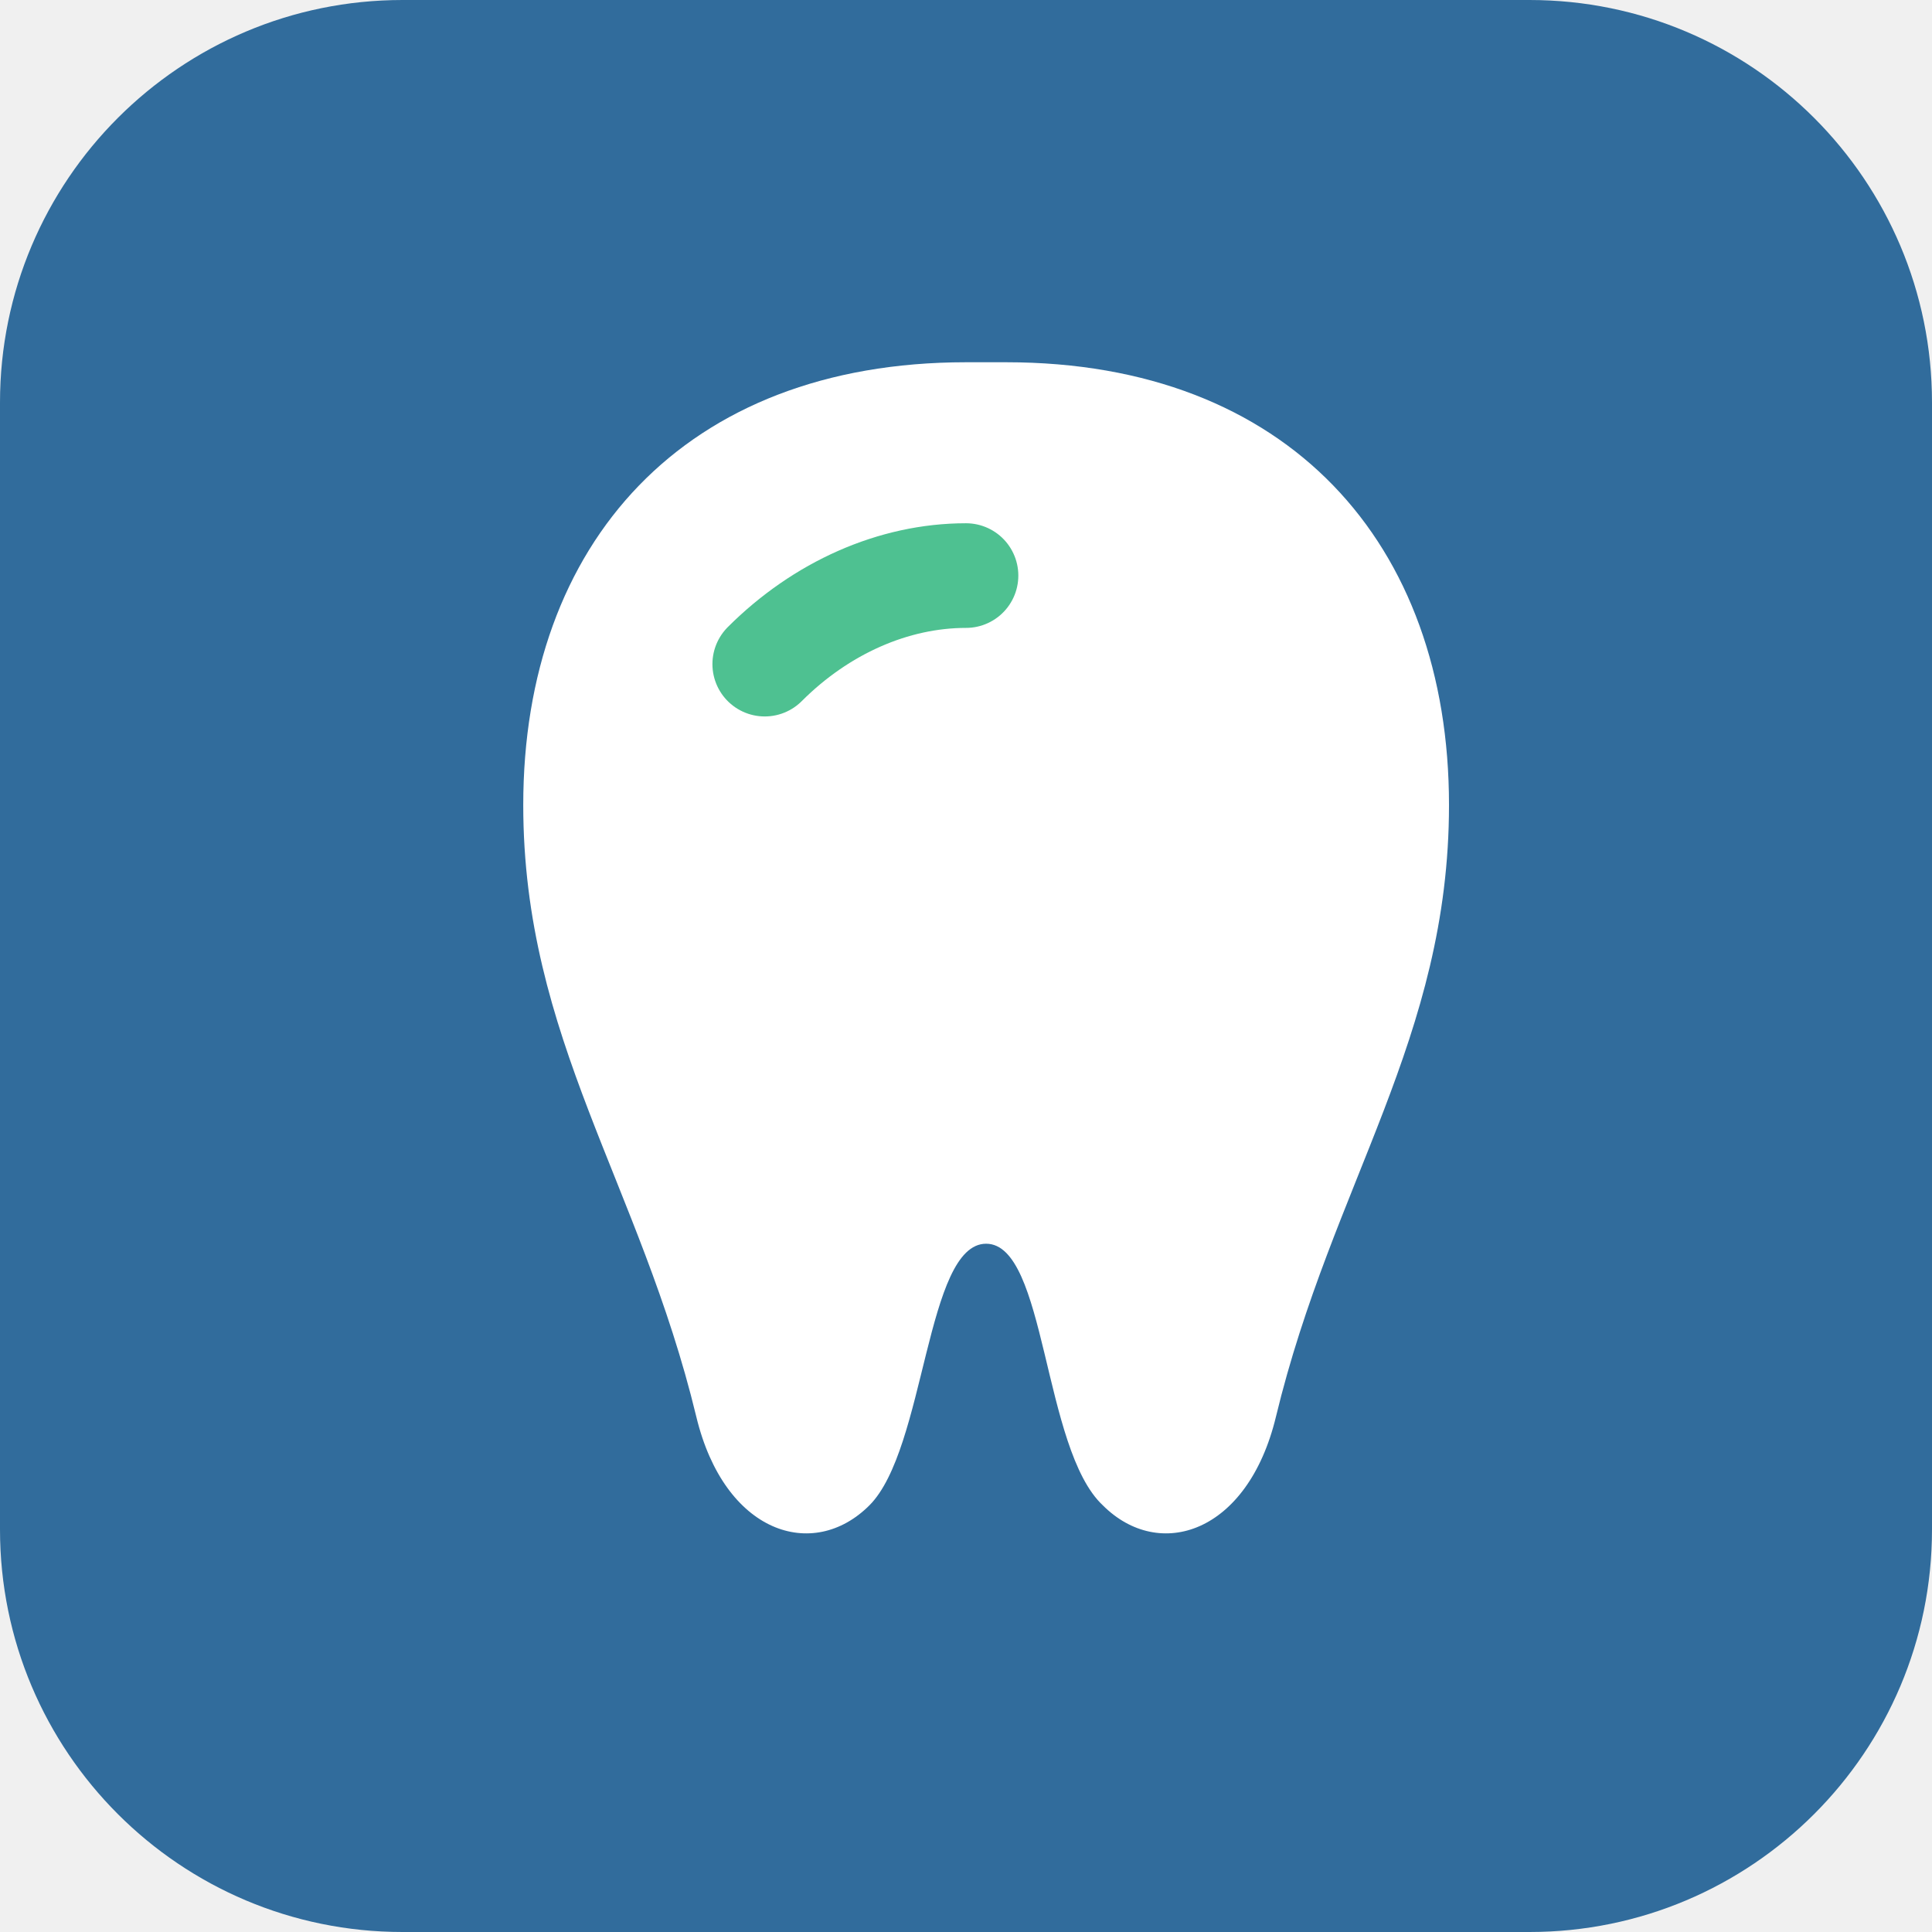
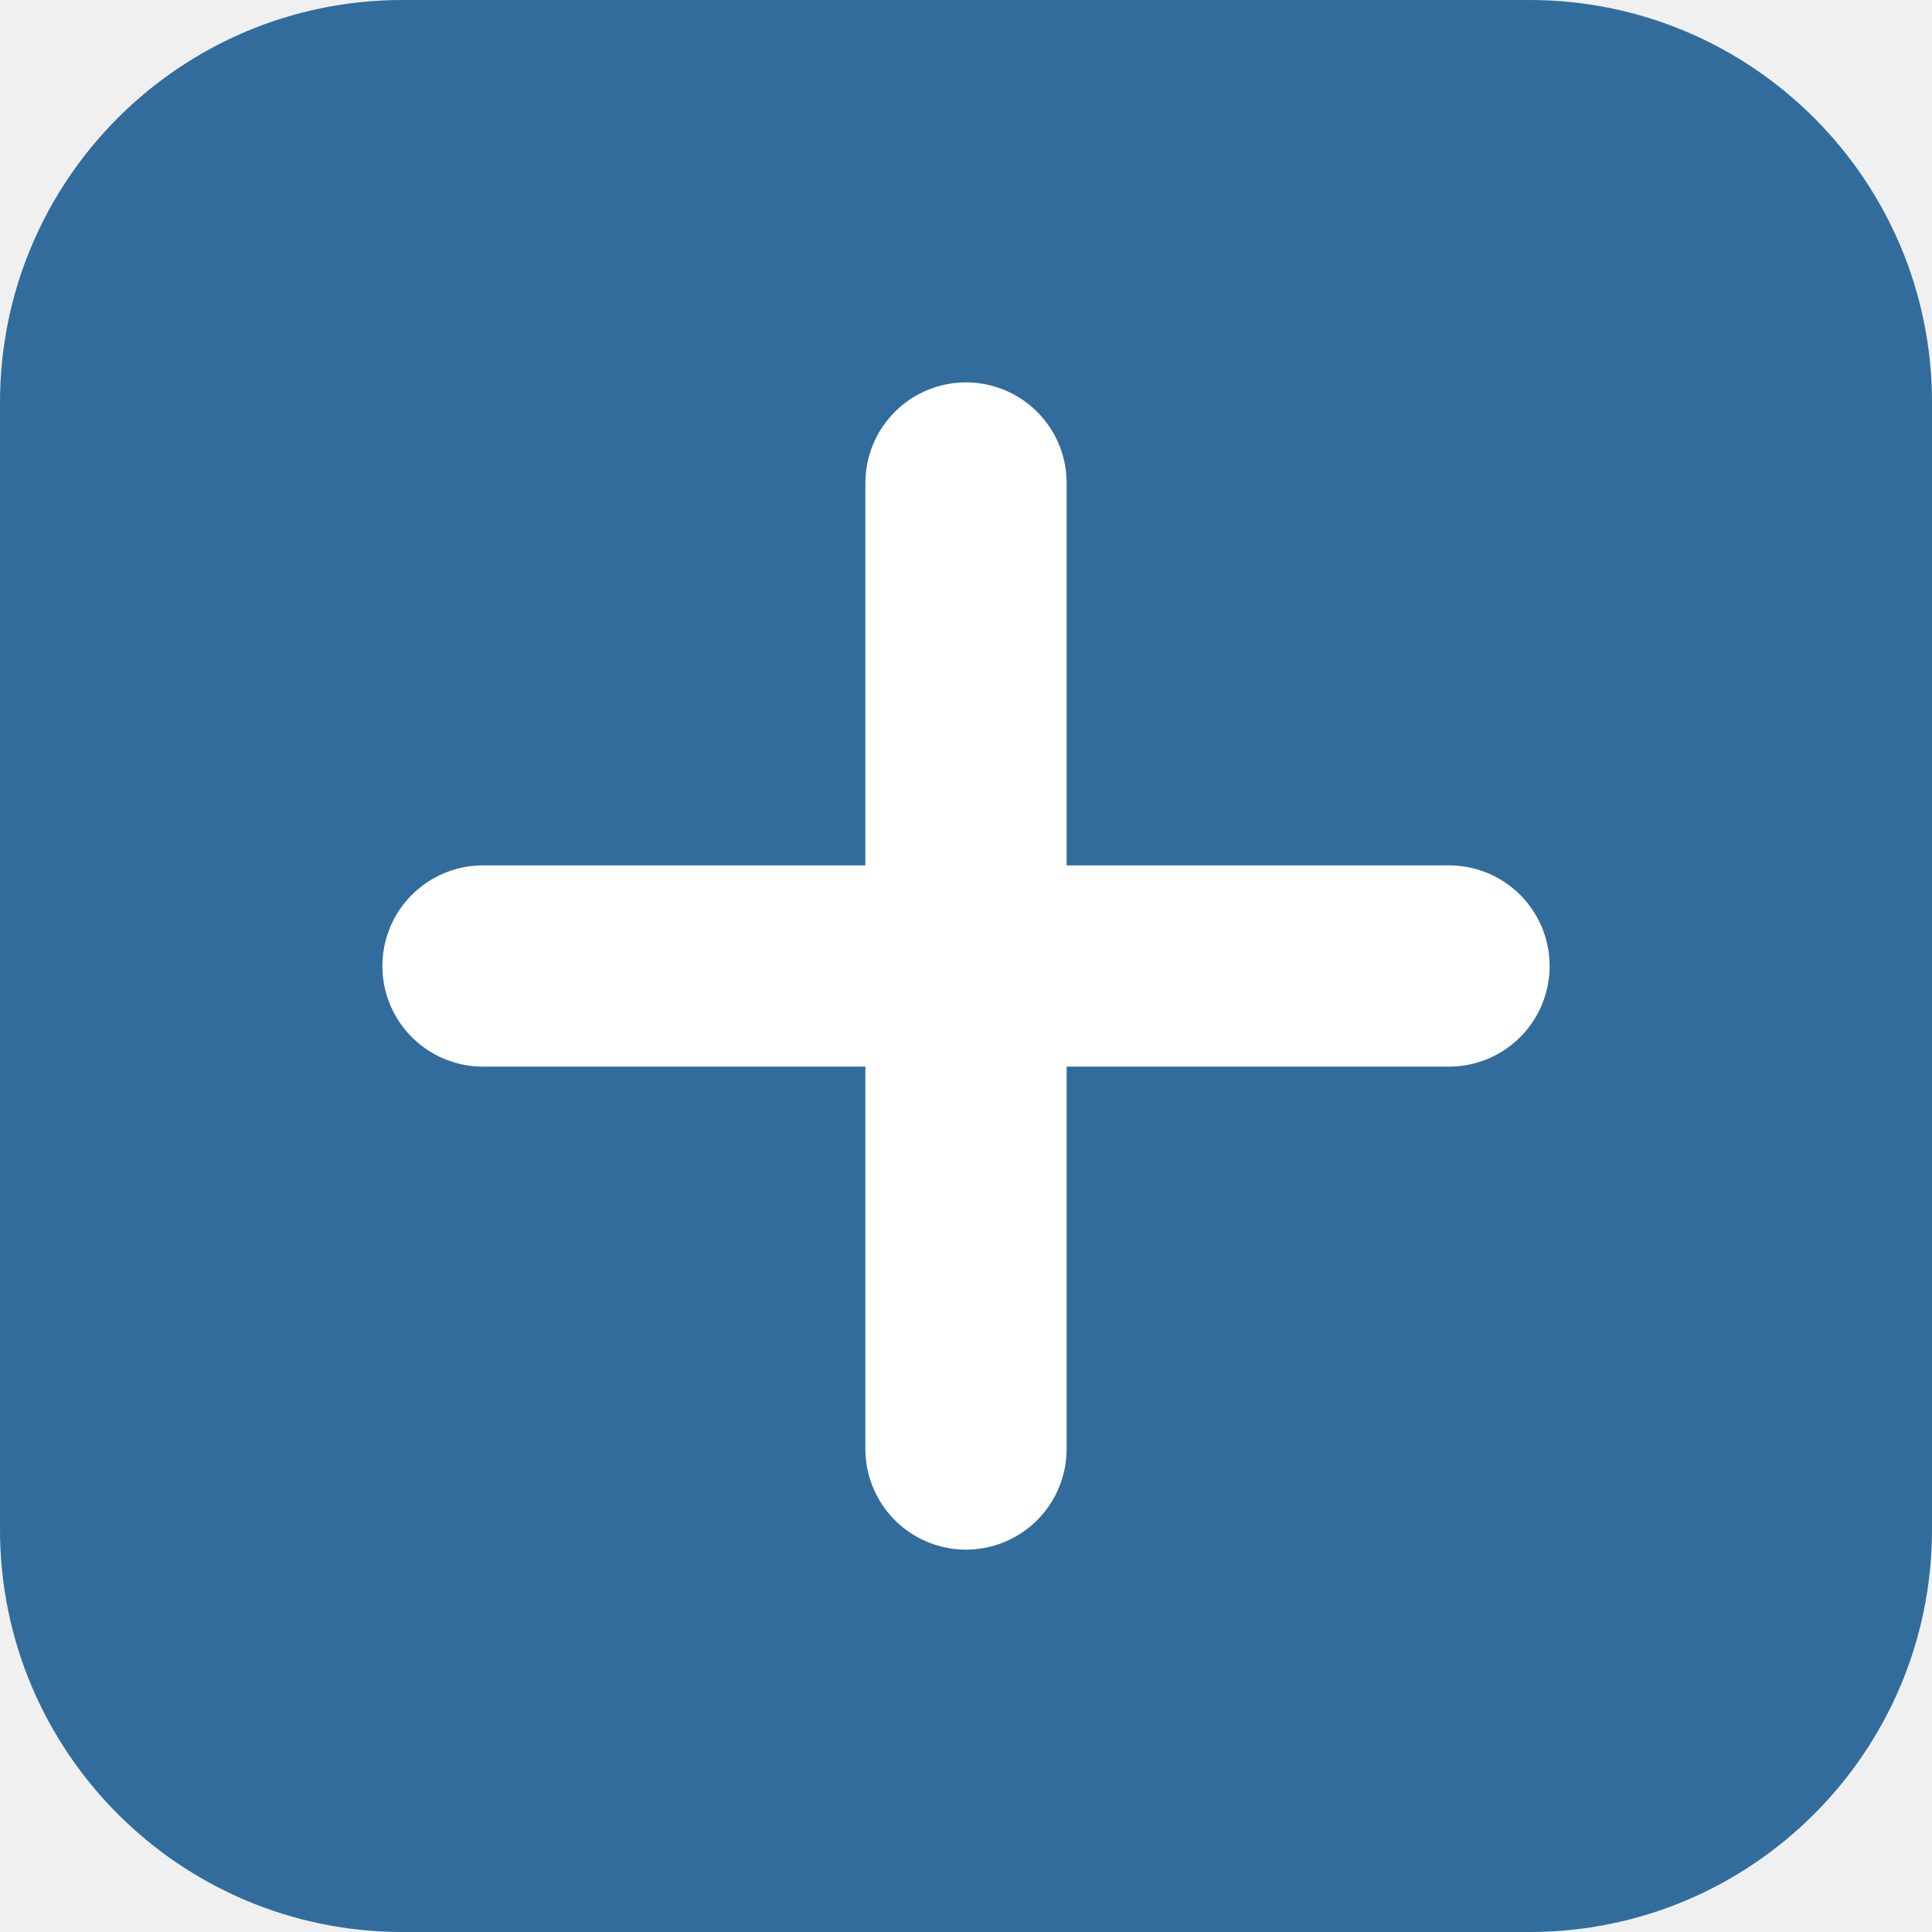
<svg xmlns="http://www.w3.org/2000/svg" viewBox="0 0 48 48">
  <rect width="48" height="48" rx="10" fill="#316C9C" />
-   <path d="M24 9c-7 0-11 4.5-11 11 0 5.8 2.9 9.4 4.3 15.2.7 2.9 2.9 3.6 4.3 2.2 1.4-1.4 1.4-6.5 2.9-6.5s1.4 5.1 2.9 6.5c1.4 1.4 3.6.7 4.3-2.2C33.1 29.4 36 25.8 36 20c0-6.5-4-11-11-11Z" fill="#ffffff" />
-   <path d="M19 16.5c1.4-1.4 3.2-2.2 5-2.2" fill="none" stroke="#4EC191" stroke-width="2.6" stroke-linecap="round" />
+   <path d="M24 12v24M12 24h24" fill="none" stroke="#ffffff" stroke-width="5" stroke-linecap="round" />
</svg>
